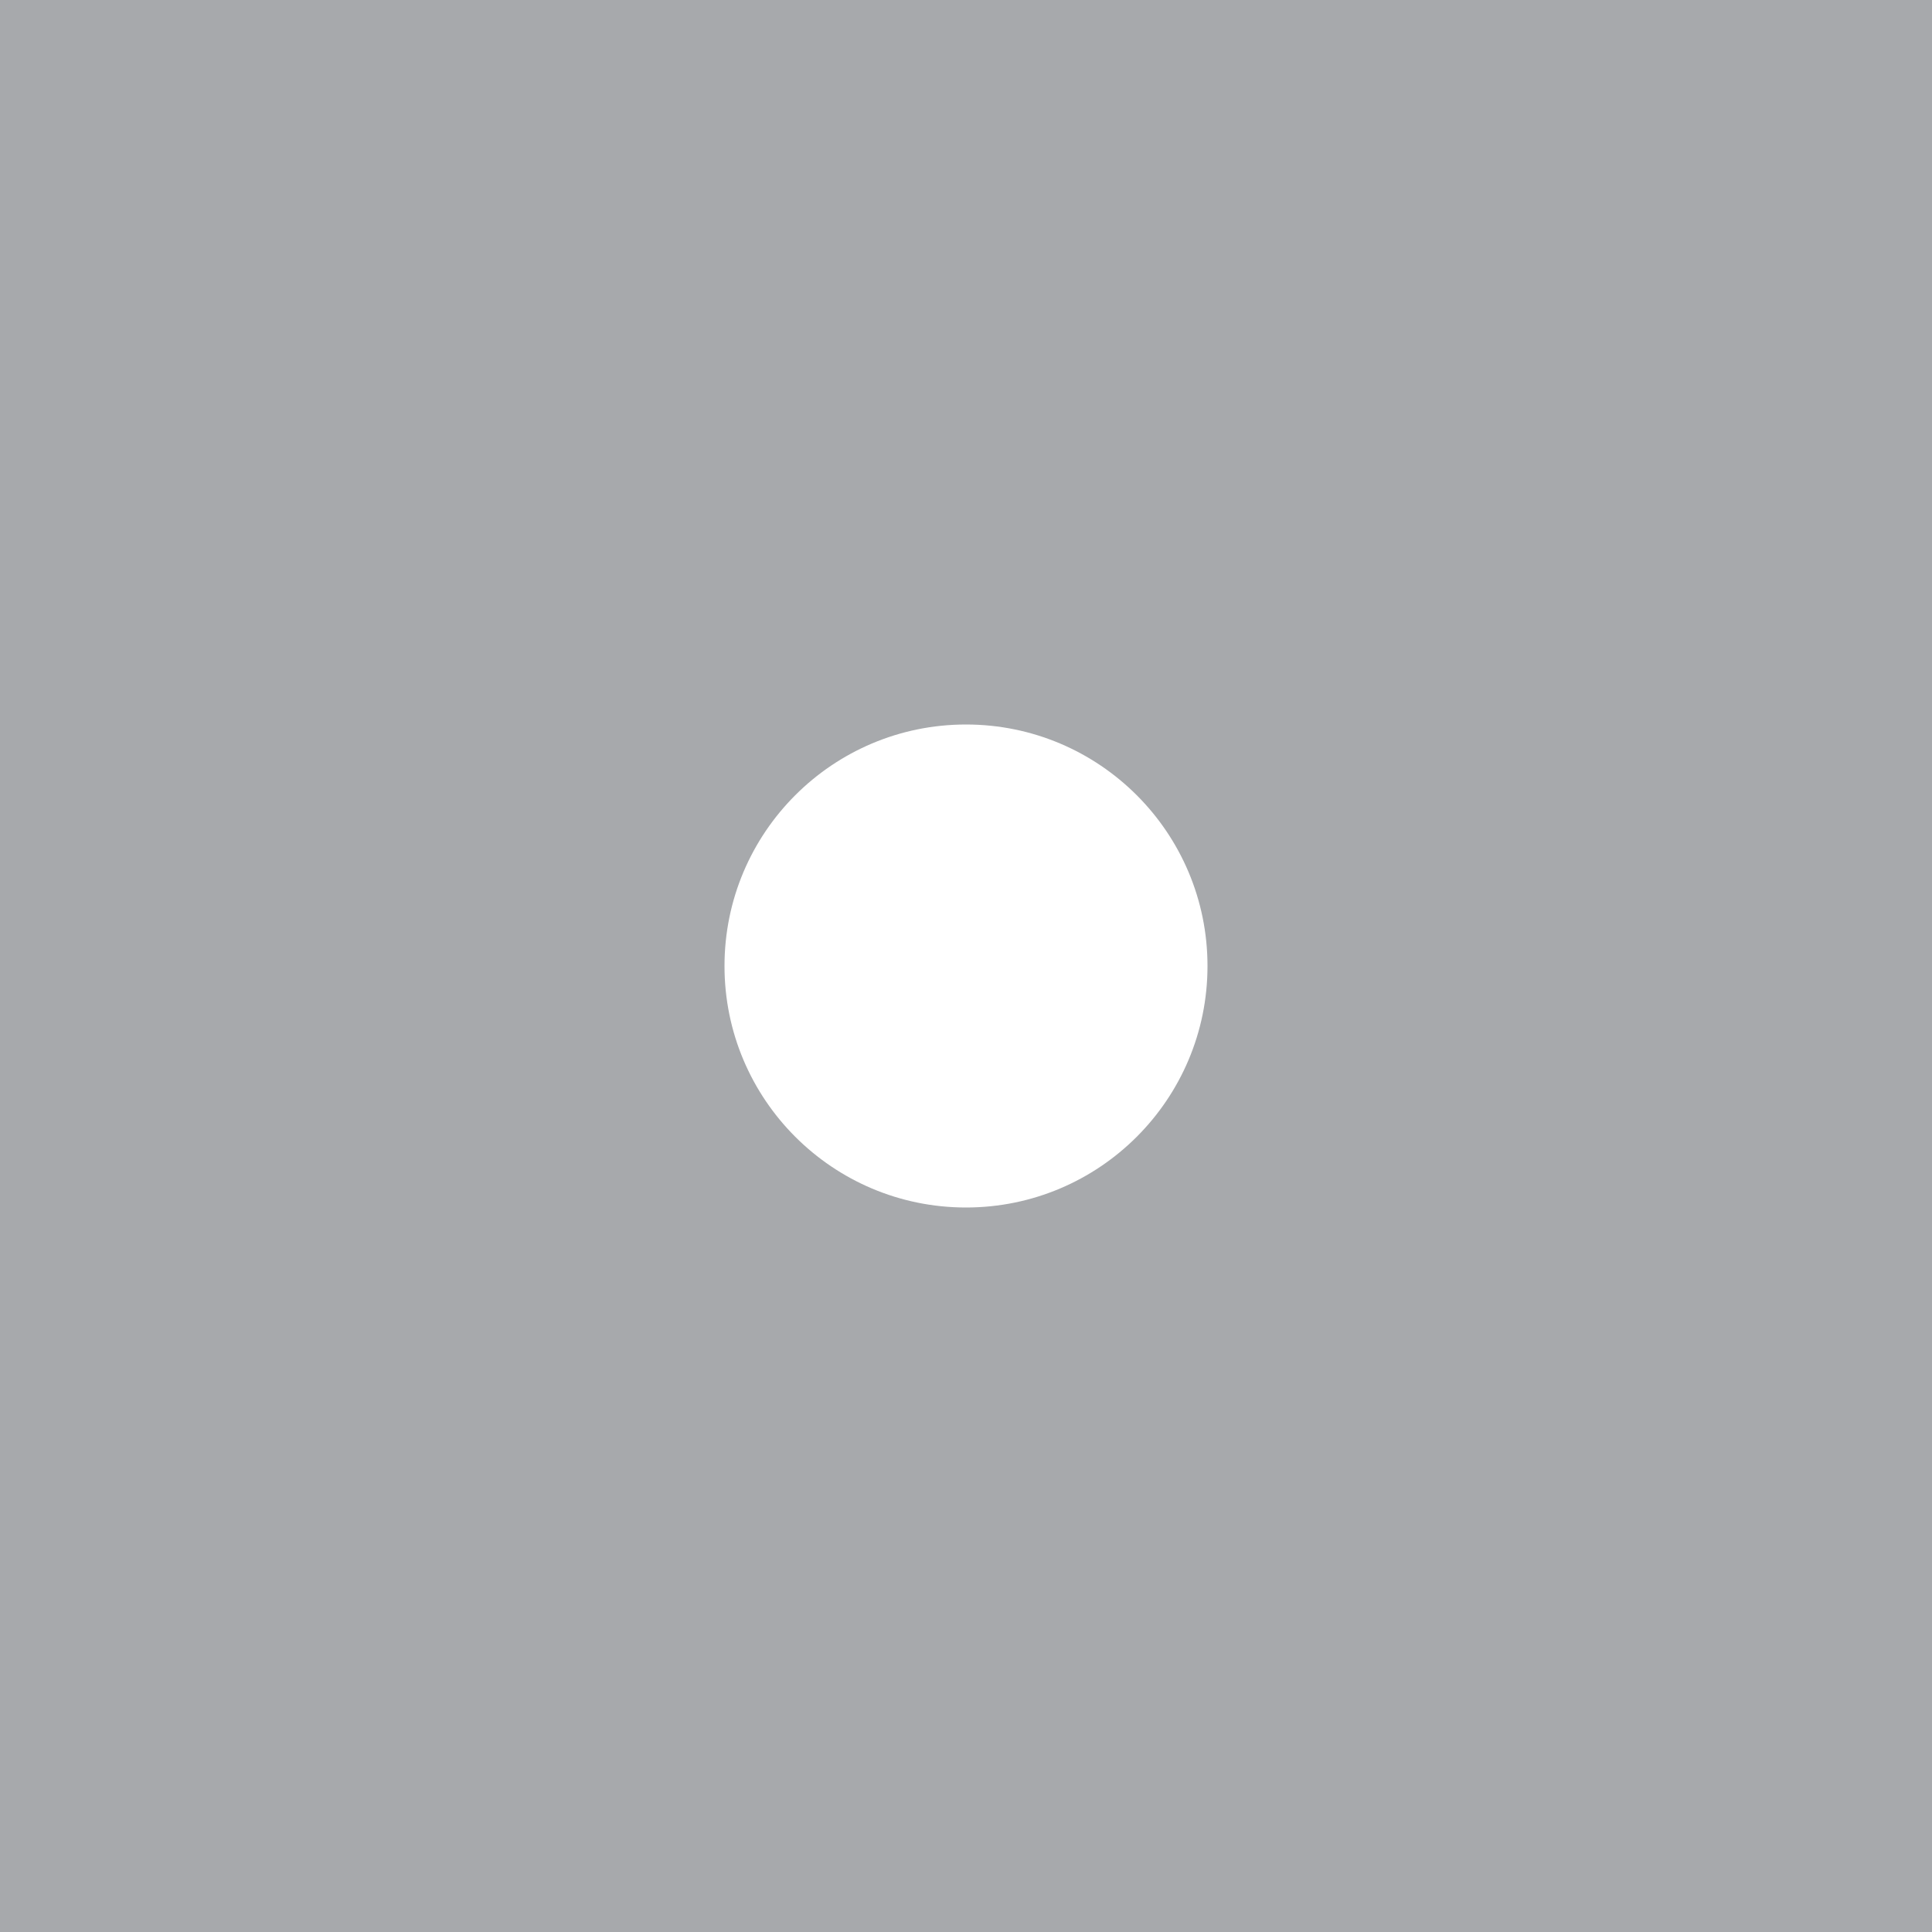
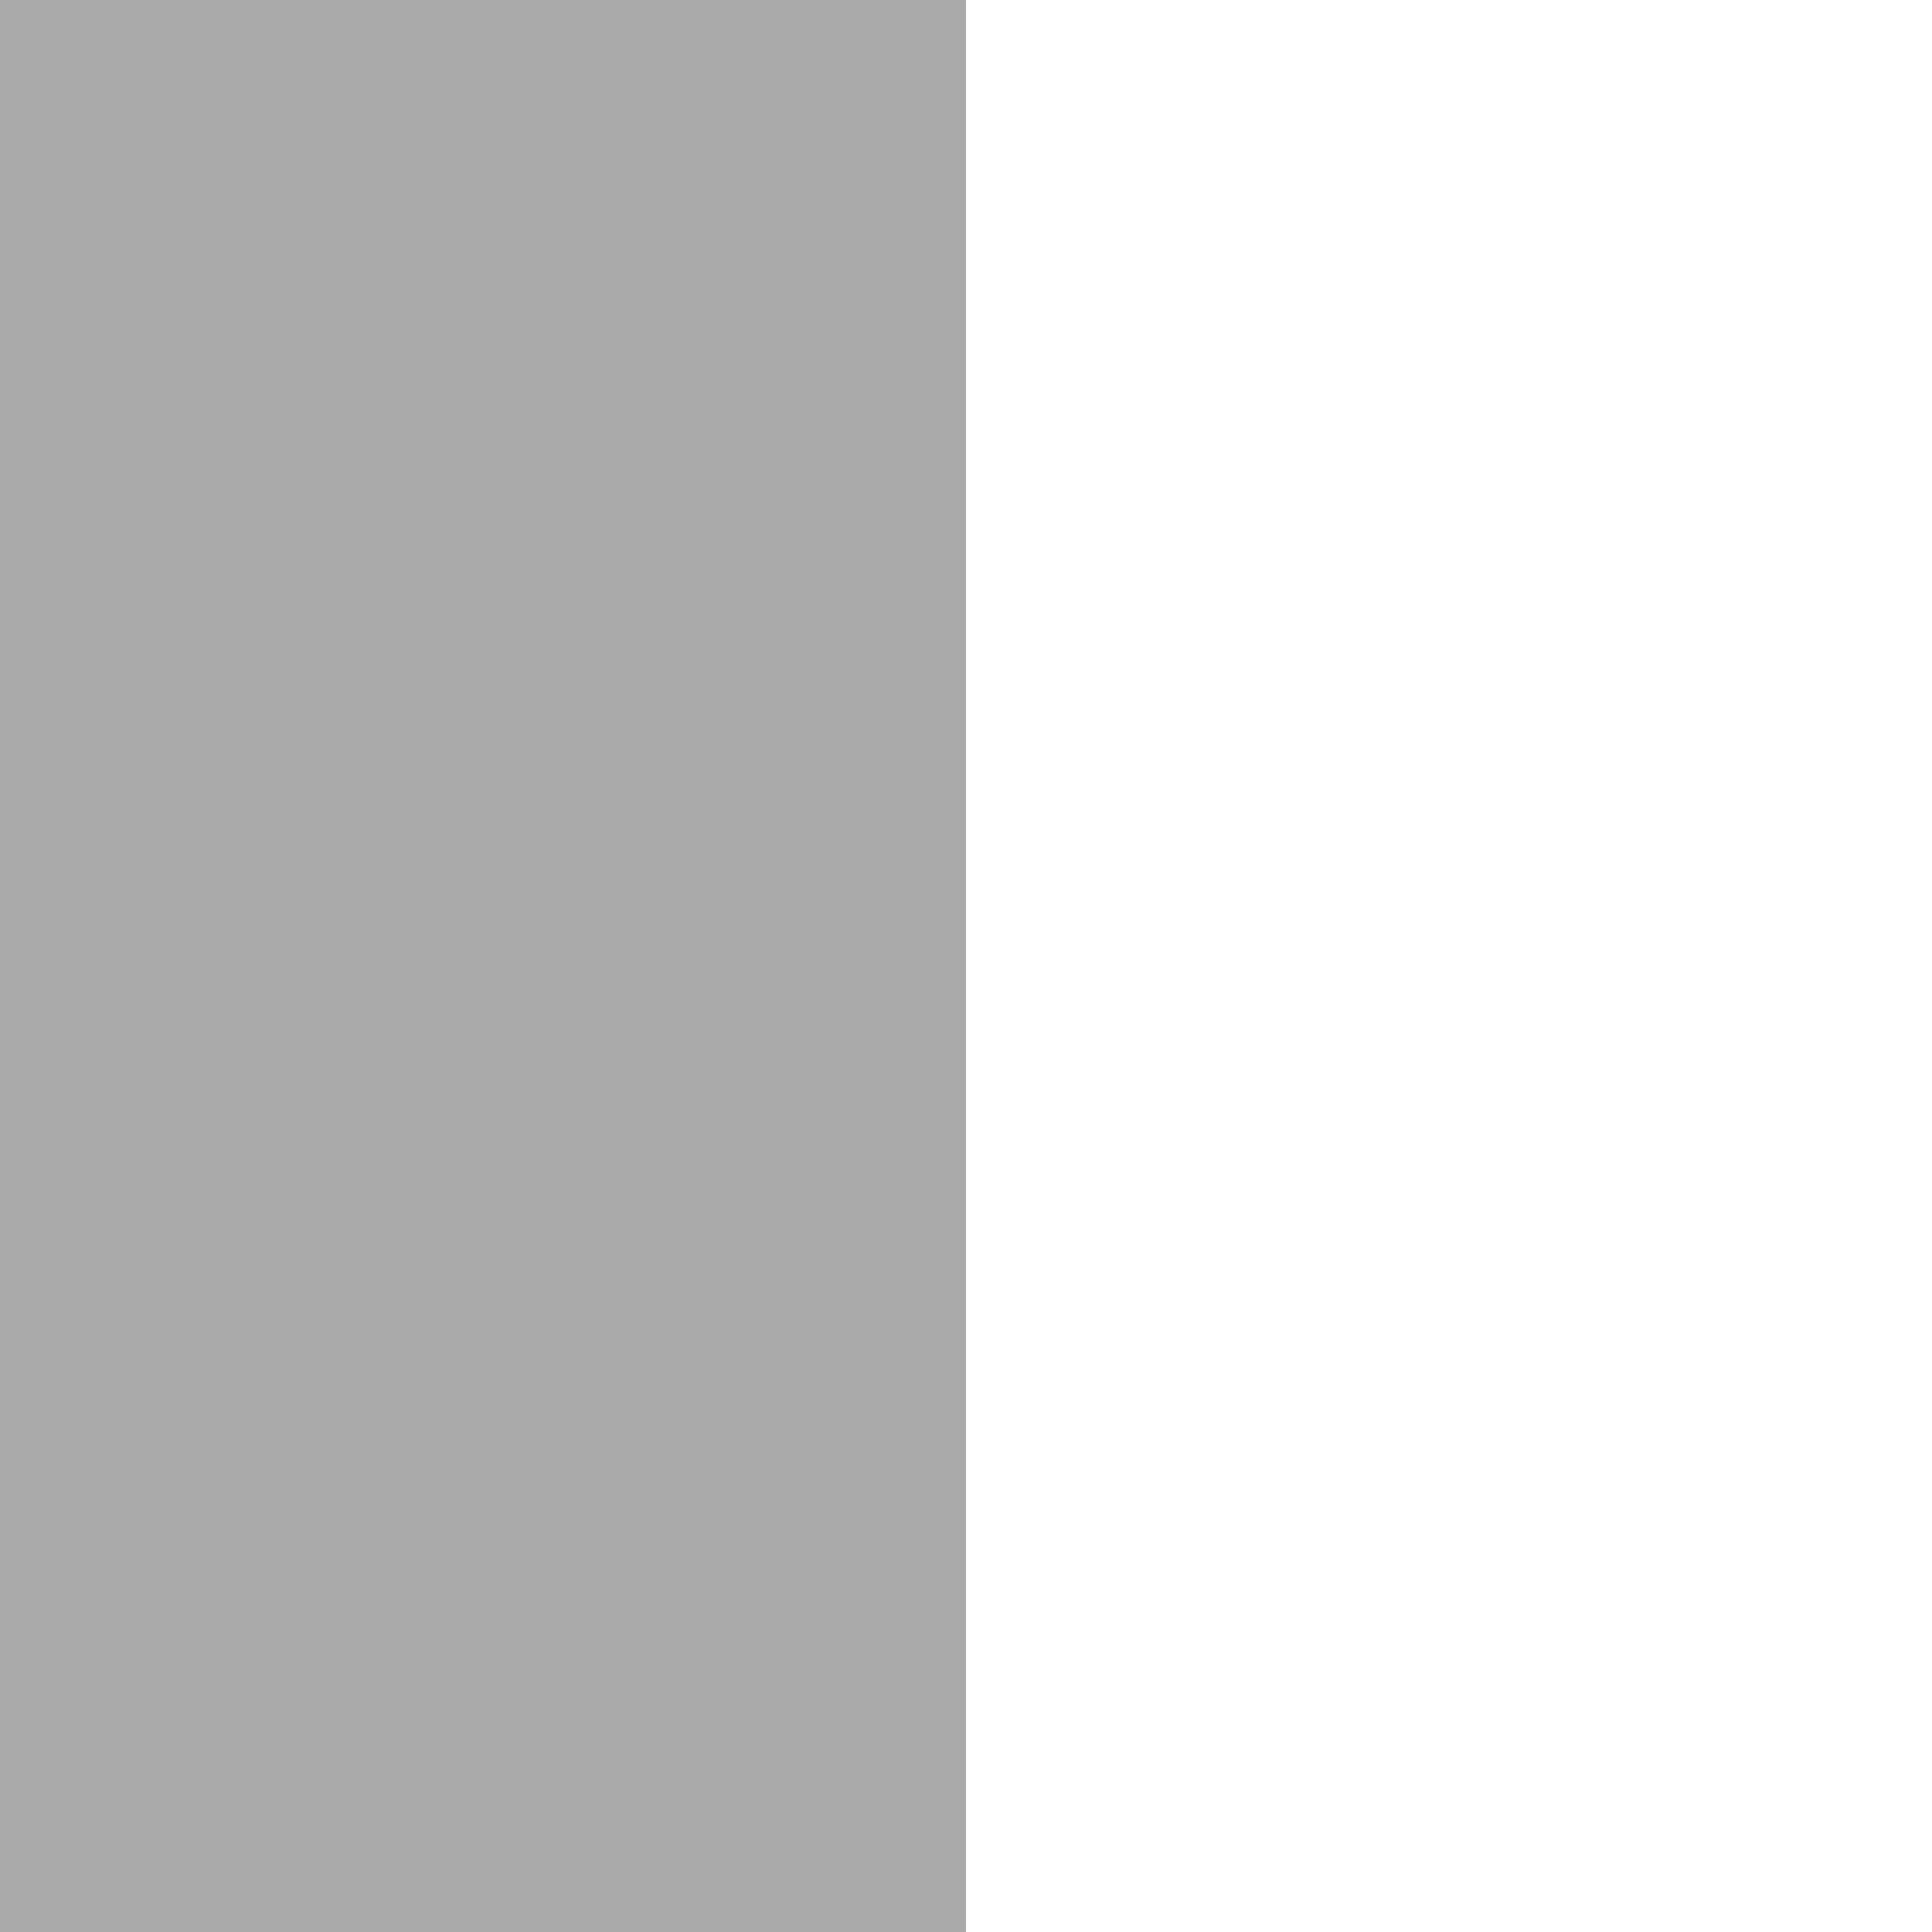
- <svg xmlns="http://www.w3.org/2000/svg" version="1.1" id="layer1" x="0px" y="0px" viewBox="0 0 100 100" enable-background="new 0 0 100 100" xml:space="preserve">
+ <svg xmlns="http://www.w3.org/2000/svg" version="1.1" id="layer1" x="0px" y="0px" viewBox="0 0 100 100" xml:space="preserve">
  <g id="layer1">
-     <rect class="color1" fill="#A7A9AC" width="100" height="100" />
-     <circle class="color0" fill="#FFFFFF" cx="50" cy="50" r="12.5" />
+     <rect class="color1" fill="#FFFFFF" width="100" height="100" />
+     <rect class="color0" fill="#AAAAAA" width="50" height="100" />
  </g>
</svg>
